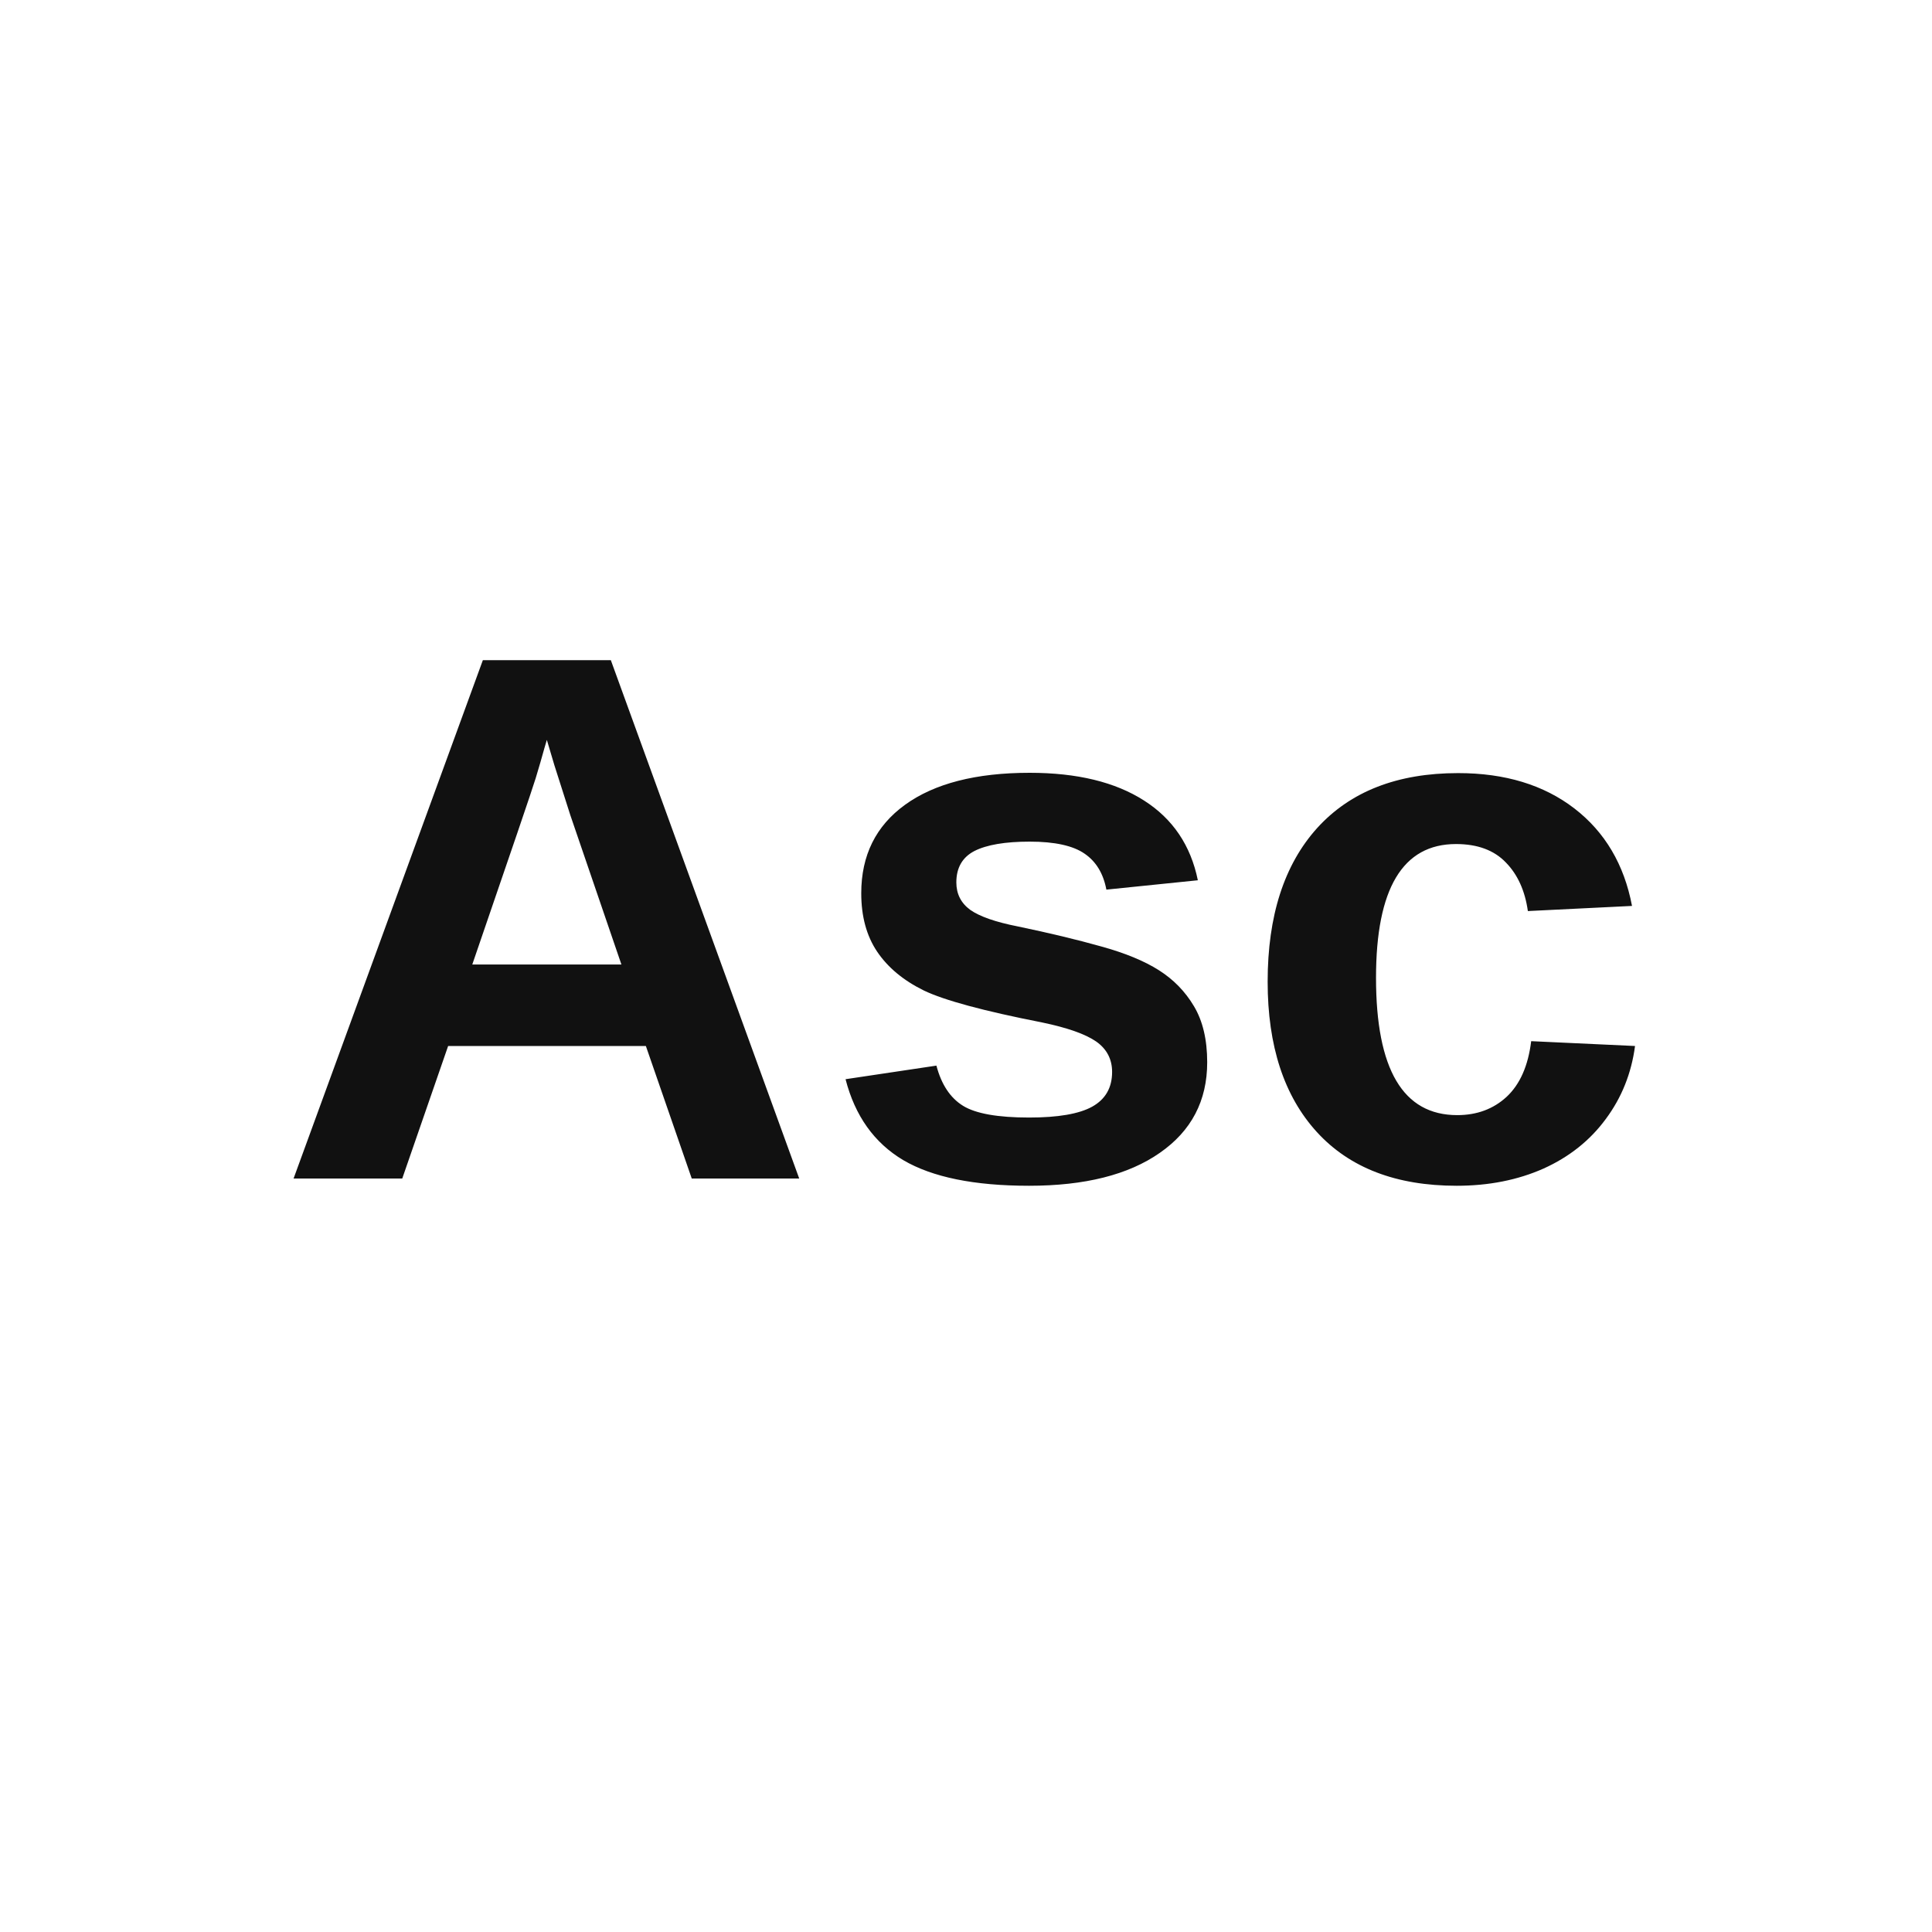
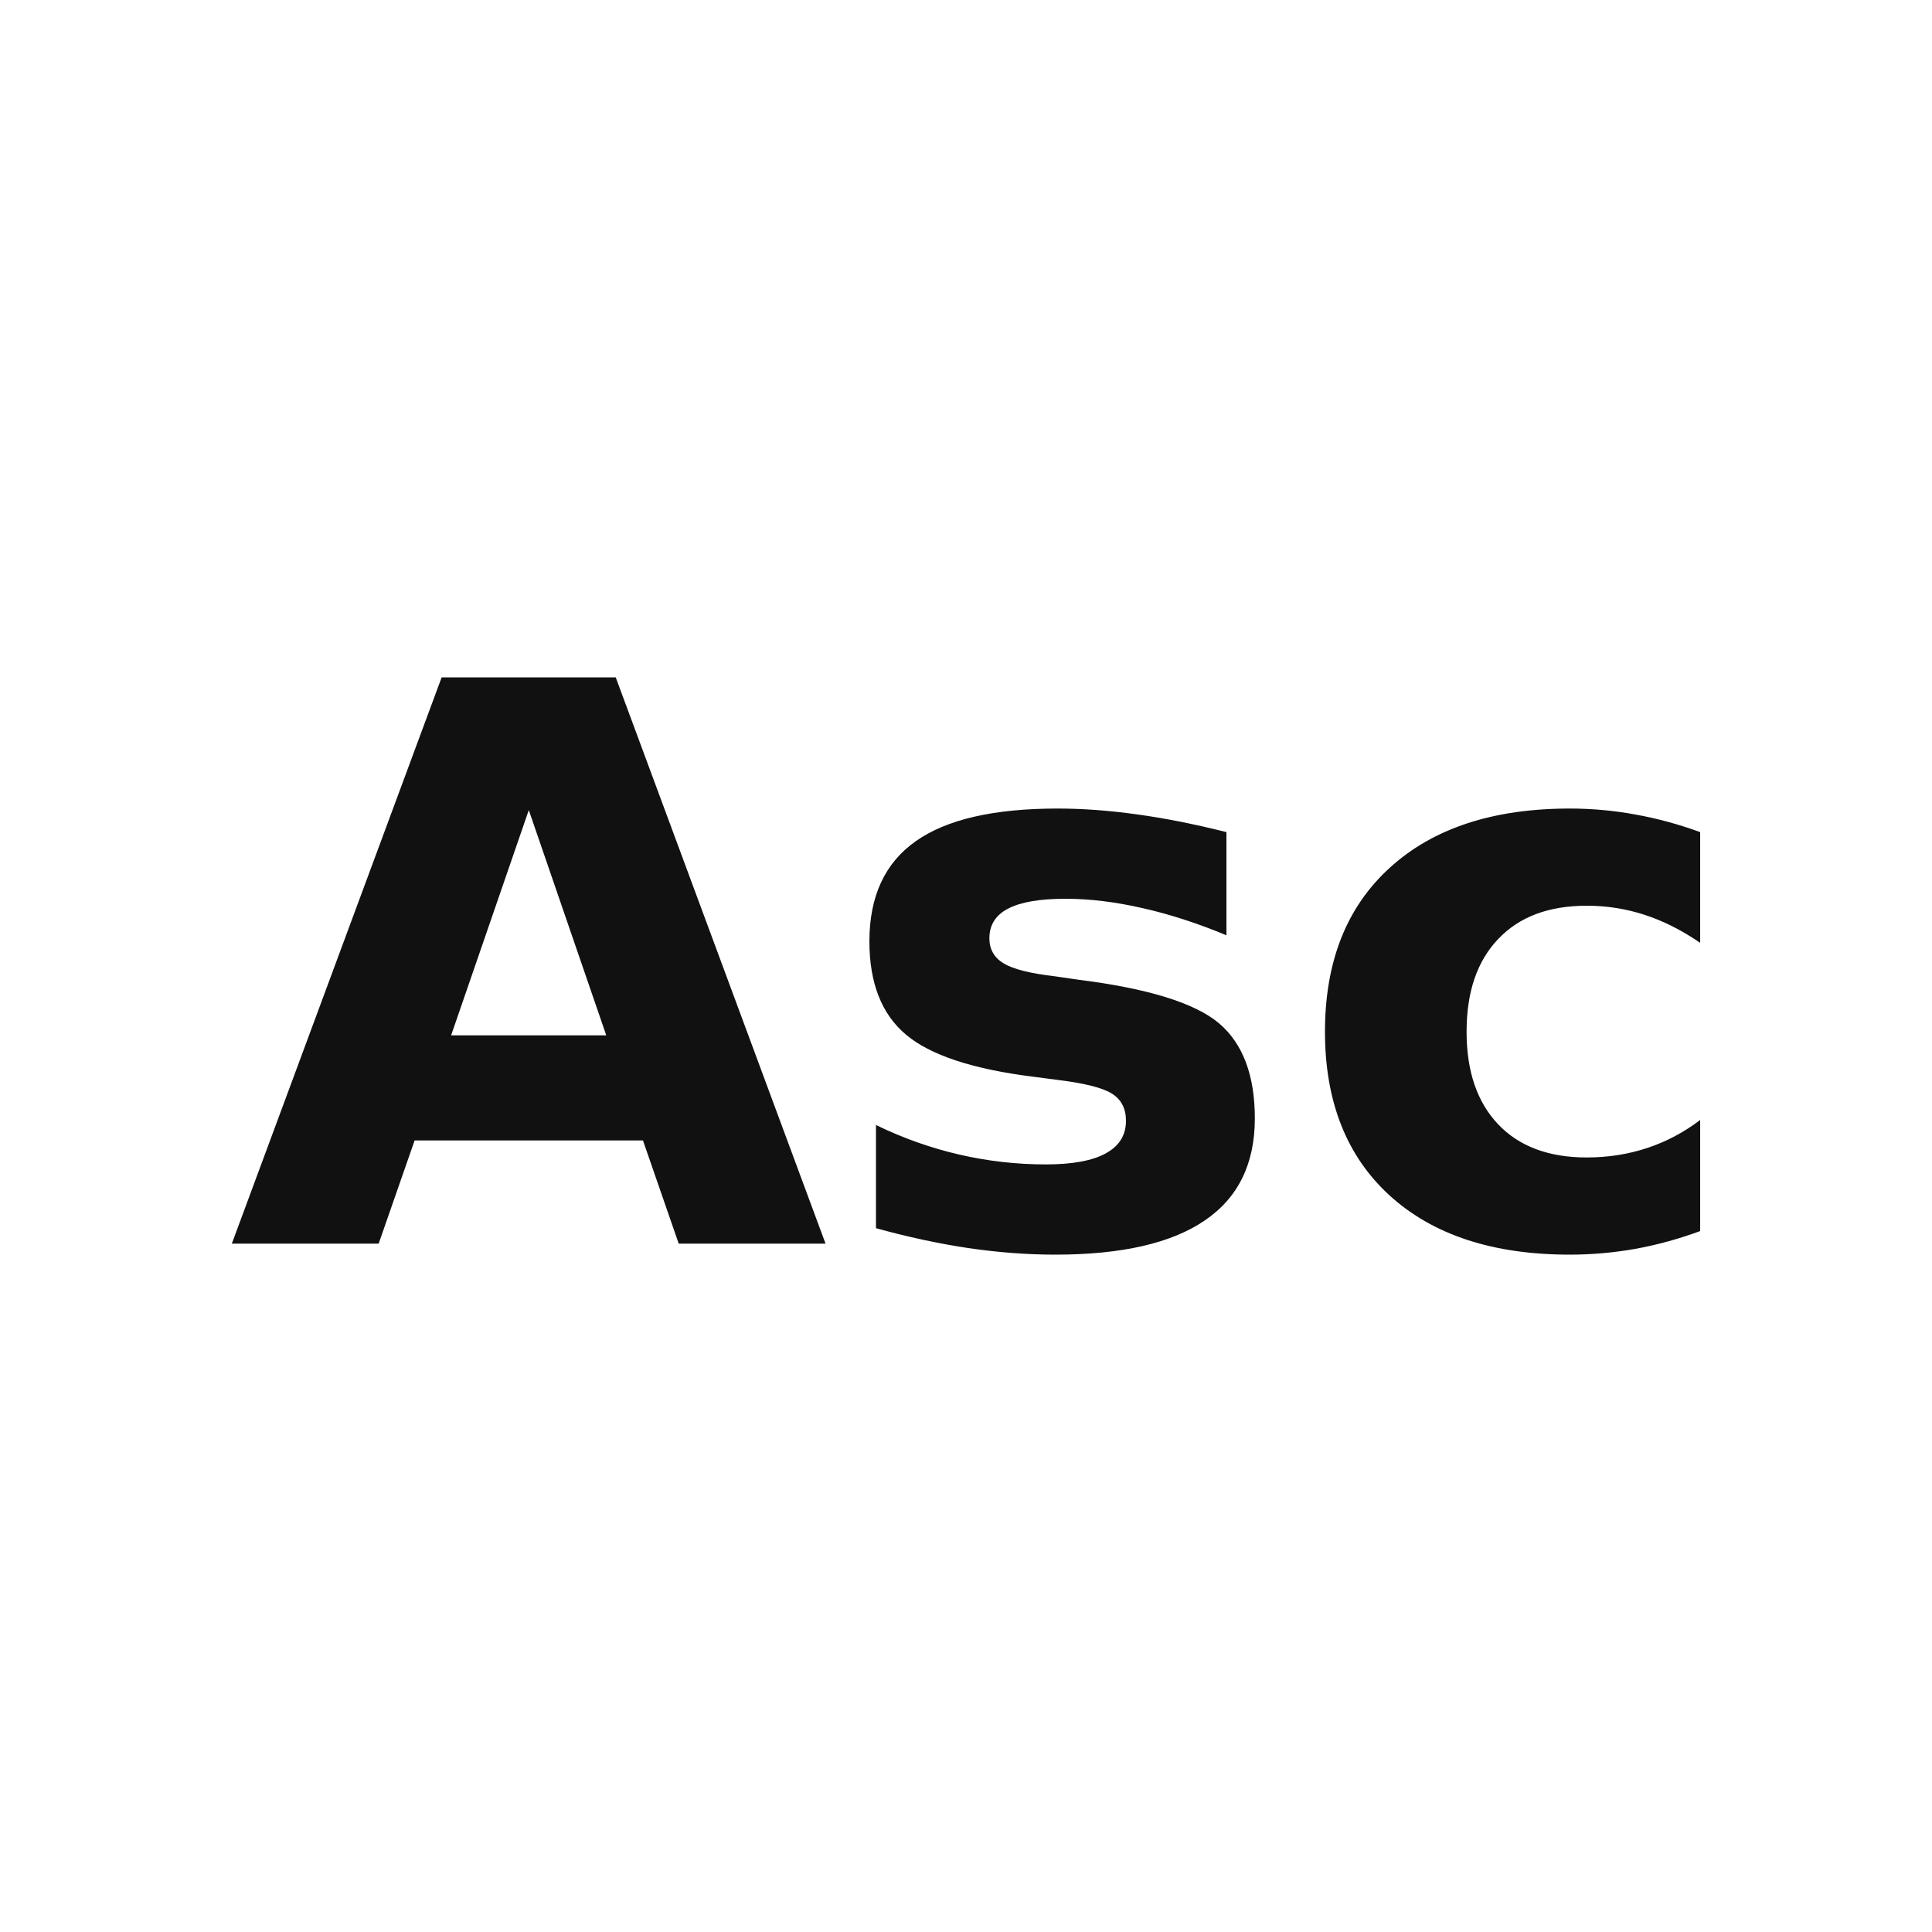
<svg xmlns="http://www.w3.org/2000/svg" viewBox="0 0 100 100" role="img" aria-label="Ascendant">
-   <text x="50" y="61" text-anchor="middle" font-family="Arial,Helvetica,sans-serif" font-size="39" font-weight="700" fill="#111111">Asc</text>
+   <path d="M33.28 59.03H21.46L19.6 64.37H12L22.86 35.06H31.87L42.73 64.37H35.13ZM23.35 53.59H31.38L27.37 41.93Z M63.48 43.07V48.41Q61.22 47.47 59.12 47Q57.02 46.52 55.15 46.52Q53.15 46.52 52.18 47.03Q51.21 47.53 51.21 48.57Q51.21 49.41 51.94 49.86Q52.68 50.31 54.58 50.53L55.82 50.71Q61.22 51.39 63.09 52.96Q64.95 54.54 64.95 57.89Q64.95 61.41 62.36 63.17Q59.77 64.94 54.62 64.94Q52.44 64.94 50.12 64.6Q47.79 64.25 45.34 63.57V58.23Q47.44 59.25 49.65 59.76Q51.86 60.27 54.13 60.27Q56.19 60.27 57.23 59.7Q58.28 59.13 58.28 58.01Q58.28 57.07 57.56 56.61Q56.84 56.15 54.7 55.89L53.47 55.73Q48.77 55.14 46.89 53.55Q45 51.96 45 48.72Q45 45.23 47.4 43.54Q49.79 41.85 54.74 41.85Q56.69 41.85 58.83 42.15Q60.97 42.44 63.48 43.07Z M88 43.07V48.8Q86.57 47.82 85.12 47.35Q83.68 46.88 82.13 46.88Q79.18 46.88 77.55 48.6Q75.91 50.31 75.91 53.4Q75.91 56.48 77.55 58.2Q79.18 59.91 82.13 59.91Q83.78 59.91 85.26 59.42Q86.74 58.93 88 57.97V63.72Q86.35 64.33 84.65 64.64Q82.95 64.94 81.25 64.94Q75.3 64.94 71.94 61.89Q68.58 58.83 68.58 53.4Q68.58 47.96 71.94 44.91Q75.3 41.85 81.25 41.85Q82.97 41.85 84.65 42.16Q86.33 42.46 88 43.07Z" fill="#111111" />
</svg>
